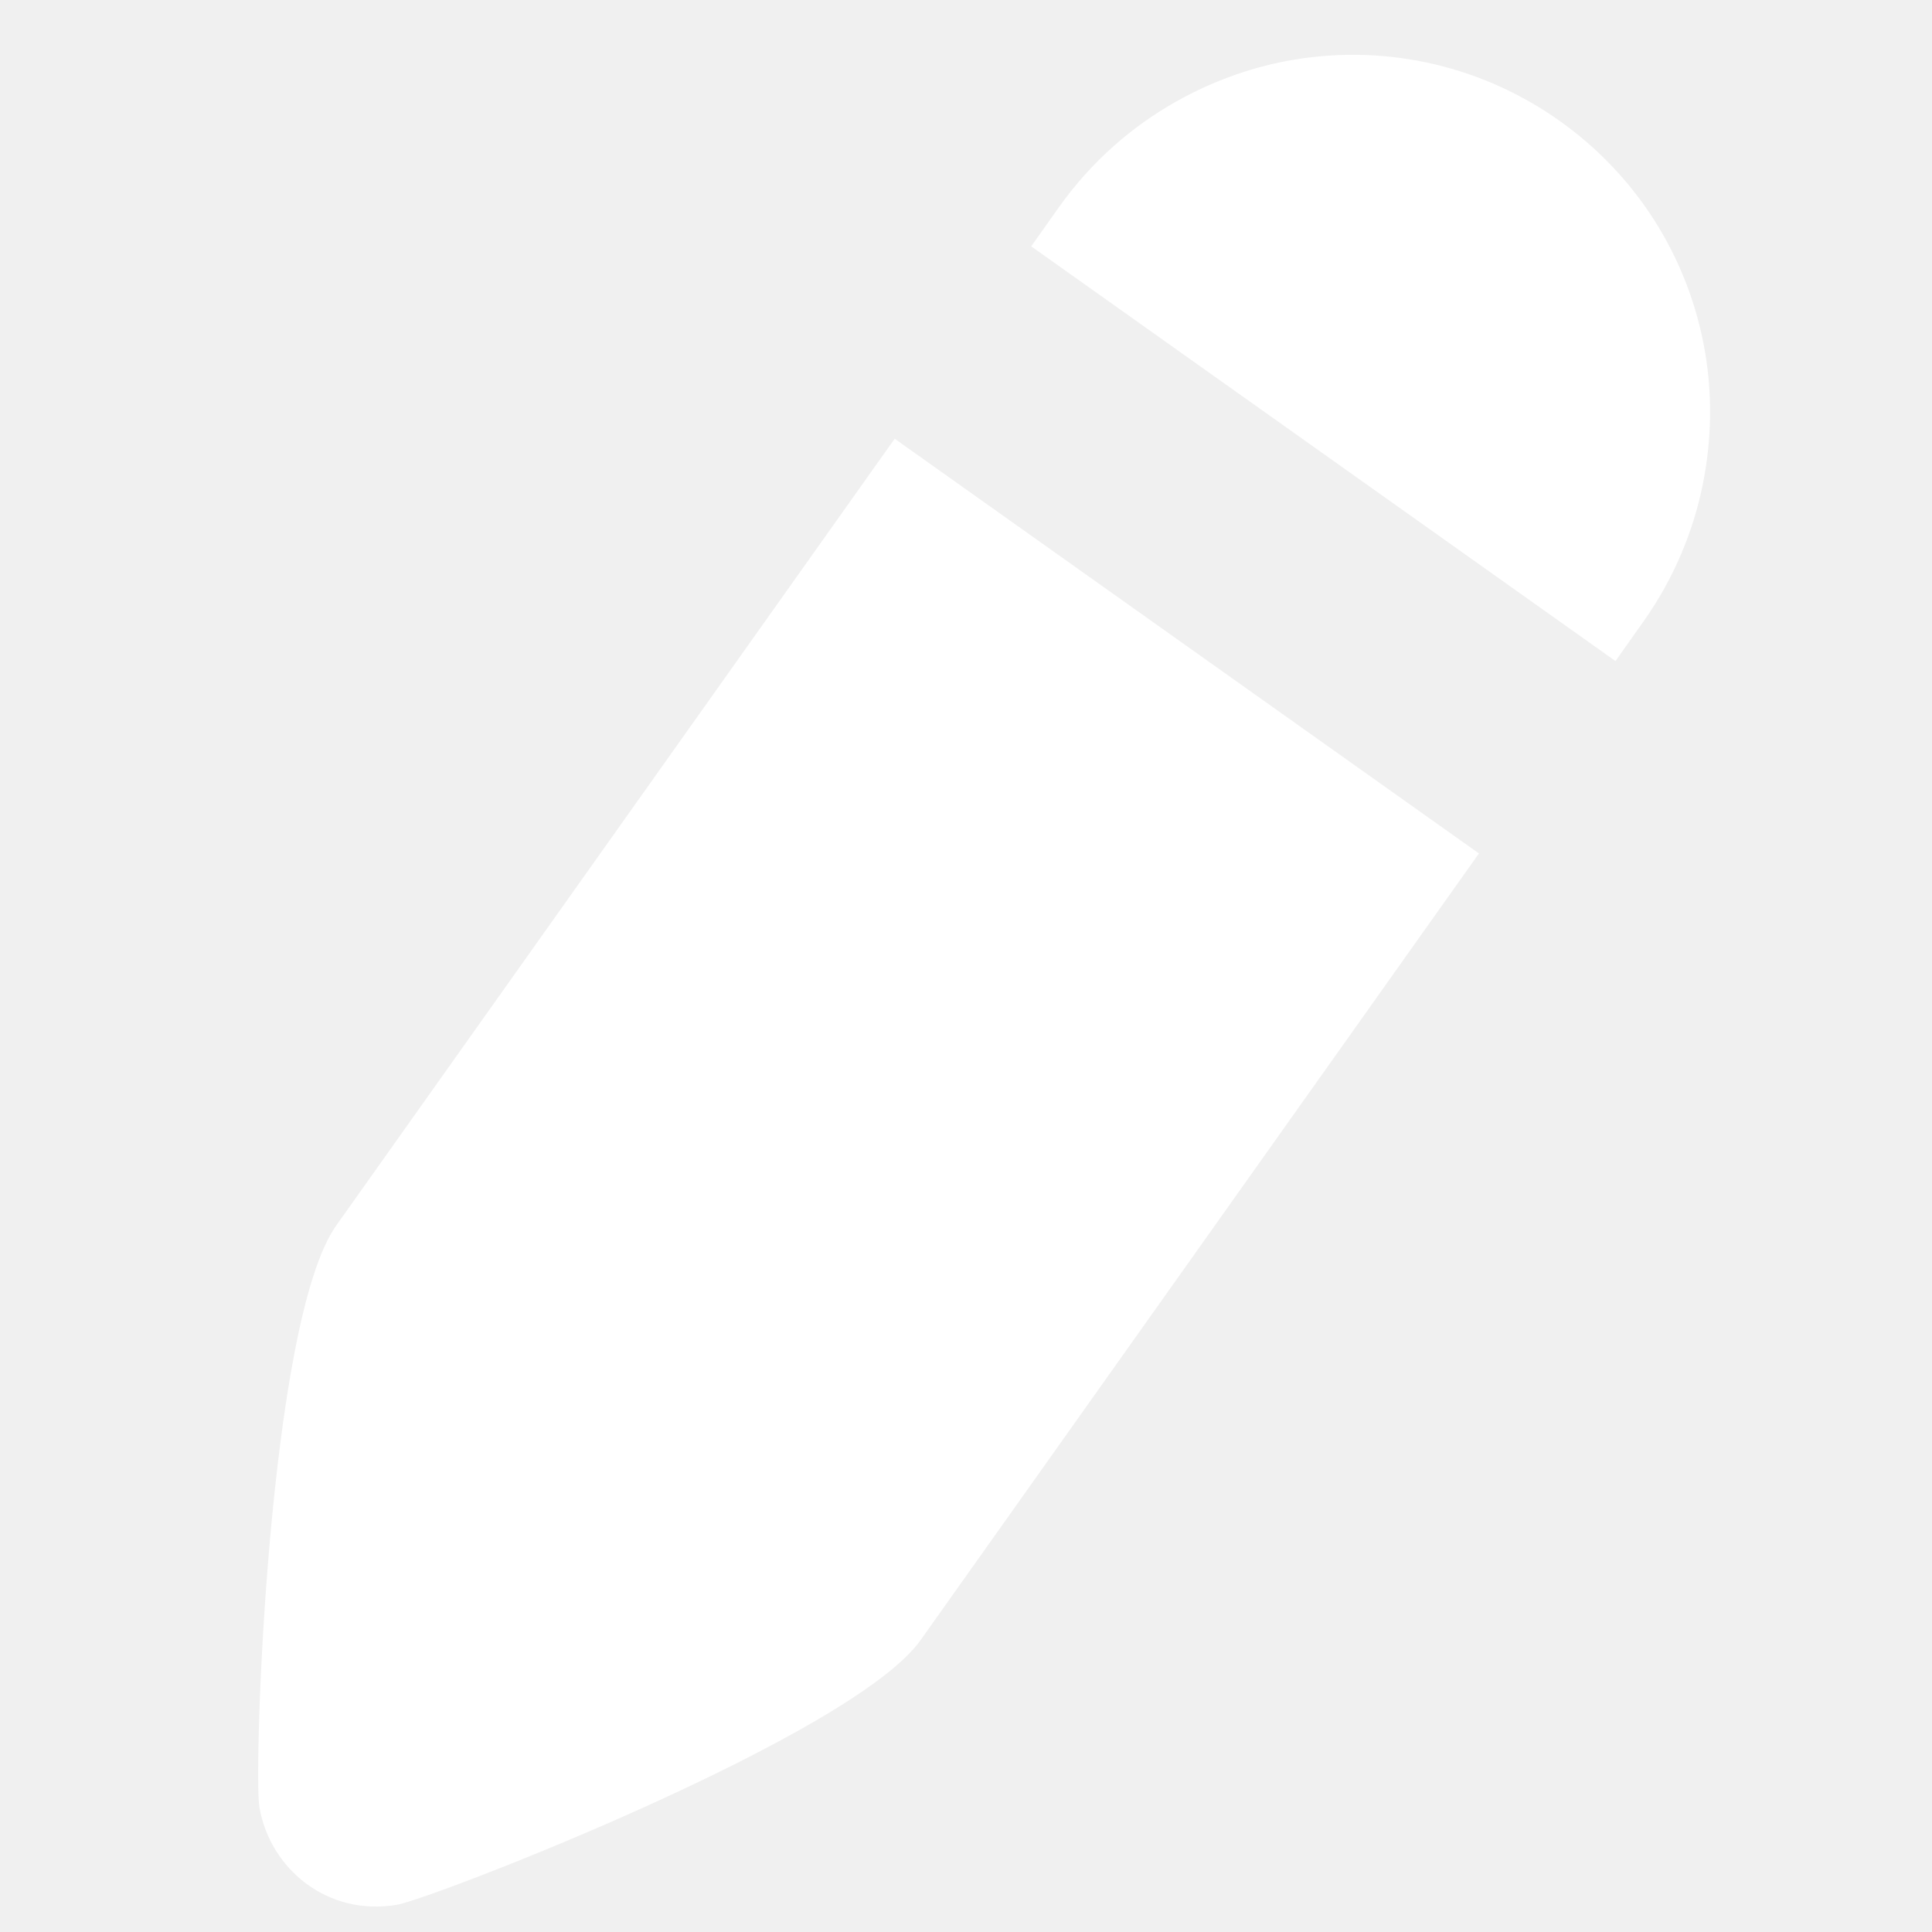
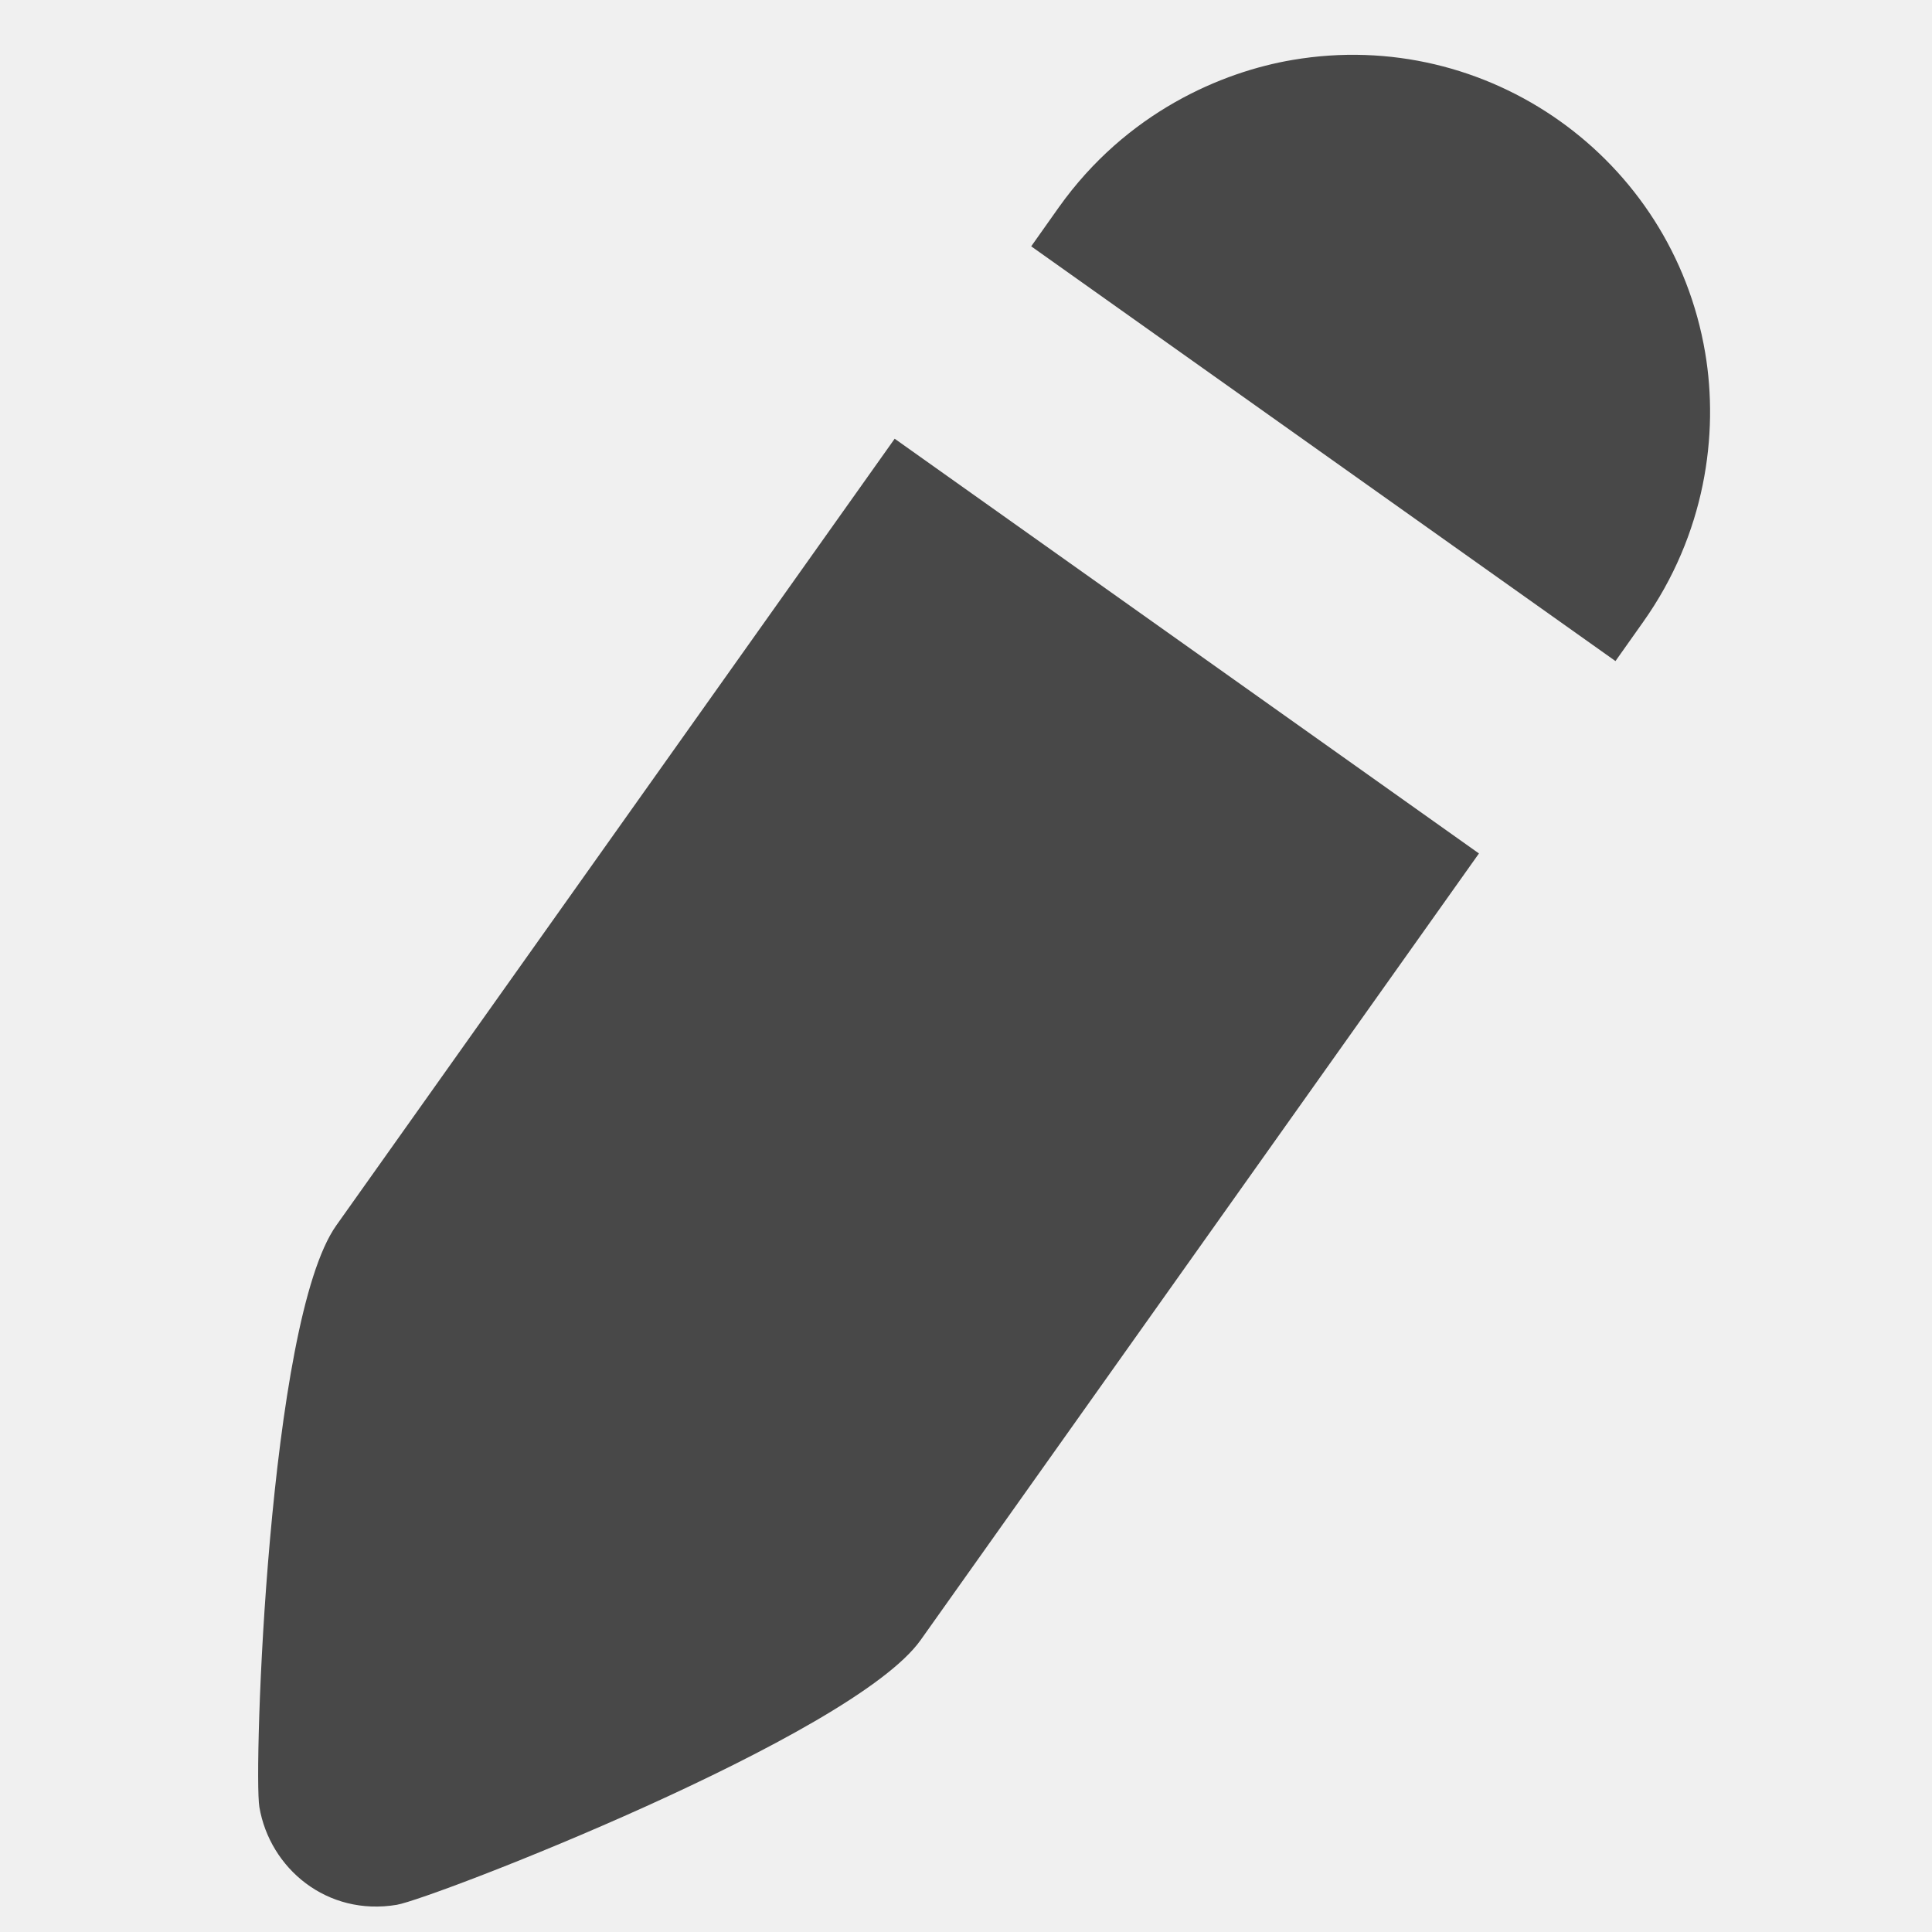
<svg xmlns="http://www.w3.org/2000/svg" width="12" height="12" viewBox="0 0 12 12" fill="none">
-   <path d="M2.089 7.611C1.665 8.208 1.574 11.008 1.611 11.224C1.676 11.605 2.031 11.904 2.465 11.831C2.682 11.794 5.294 10.784 5.718 10.187L9.186 5.301L5.557 2.725L2.089 7.611ZM8.03 0.372C7.59 0.446 6.997 0.697 6.577 1.287L6.405 1.53L10.034 4.106L10.206 3.863C10.592 3.319 10.677 2.697 10.591 2.19C10.386 0.98 9.238 0.167 8.03 0.372Z" fill="white" />
+   <path opacity="0.7" d="M2.089 7.611C1.665 8.208 1.574 11.008 1.611 11.224C1.676 11.605 2.031 11.904 2.465 11.831C2.682 11.794 5.294 10.784 5.718 10.187L9.186 5.301L5.557 2.725L2.089 7.611ZM8.03 0.372C7.59 0.446 6.997 0.697 6.577 1.287L6.405 1.53L10.034 4.106L10.206 3.863C10.592 3.319 10.677 2.697 10.591 2.19C10.386 0.98 9.238 0.167 8.03 0.372Z" fill="black" />
</svg>
